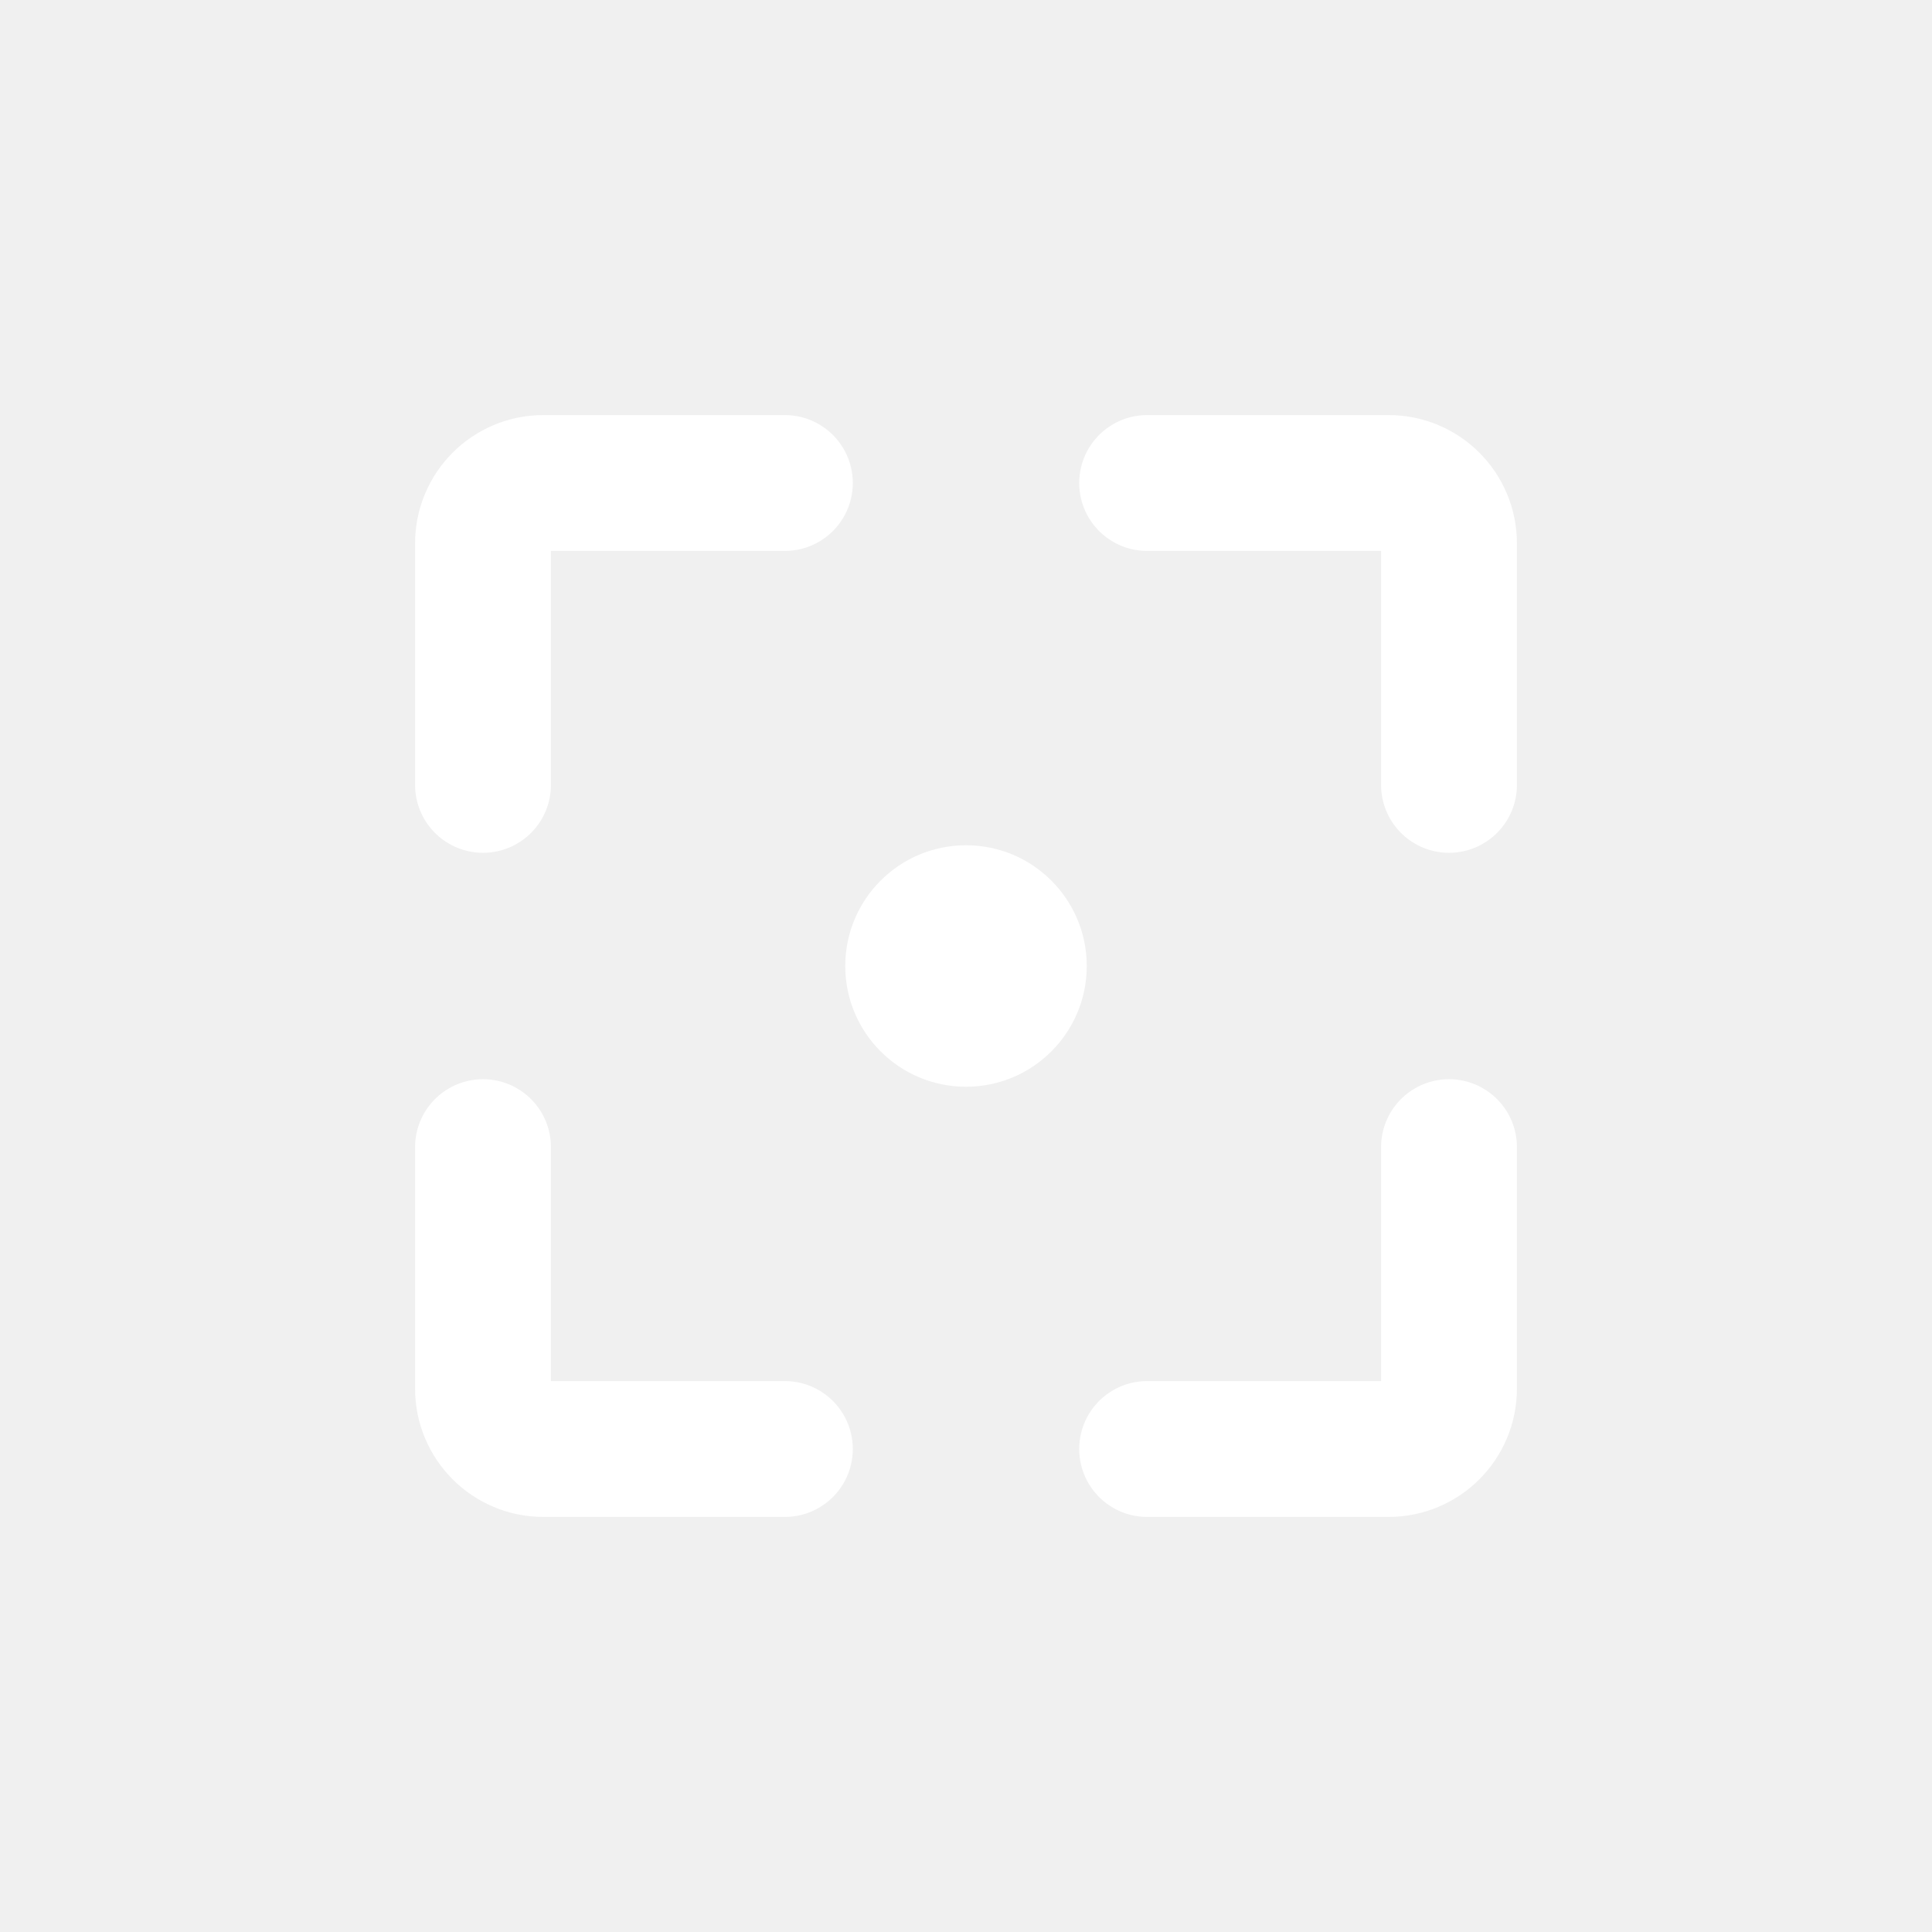
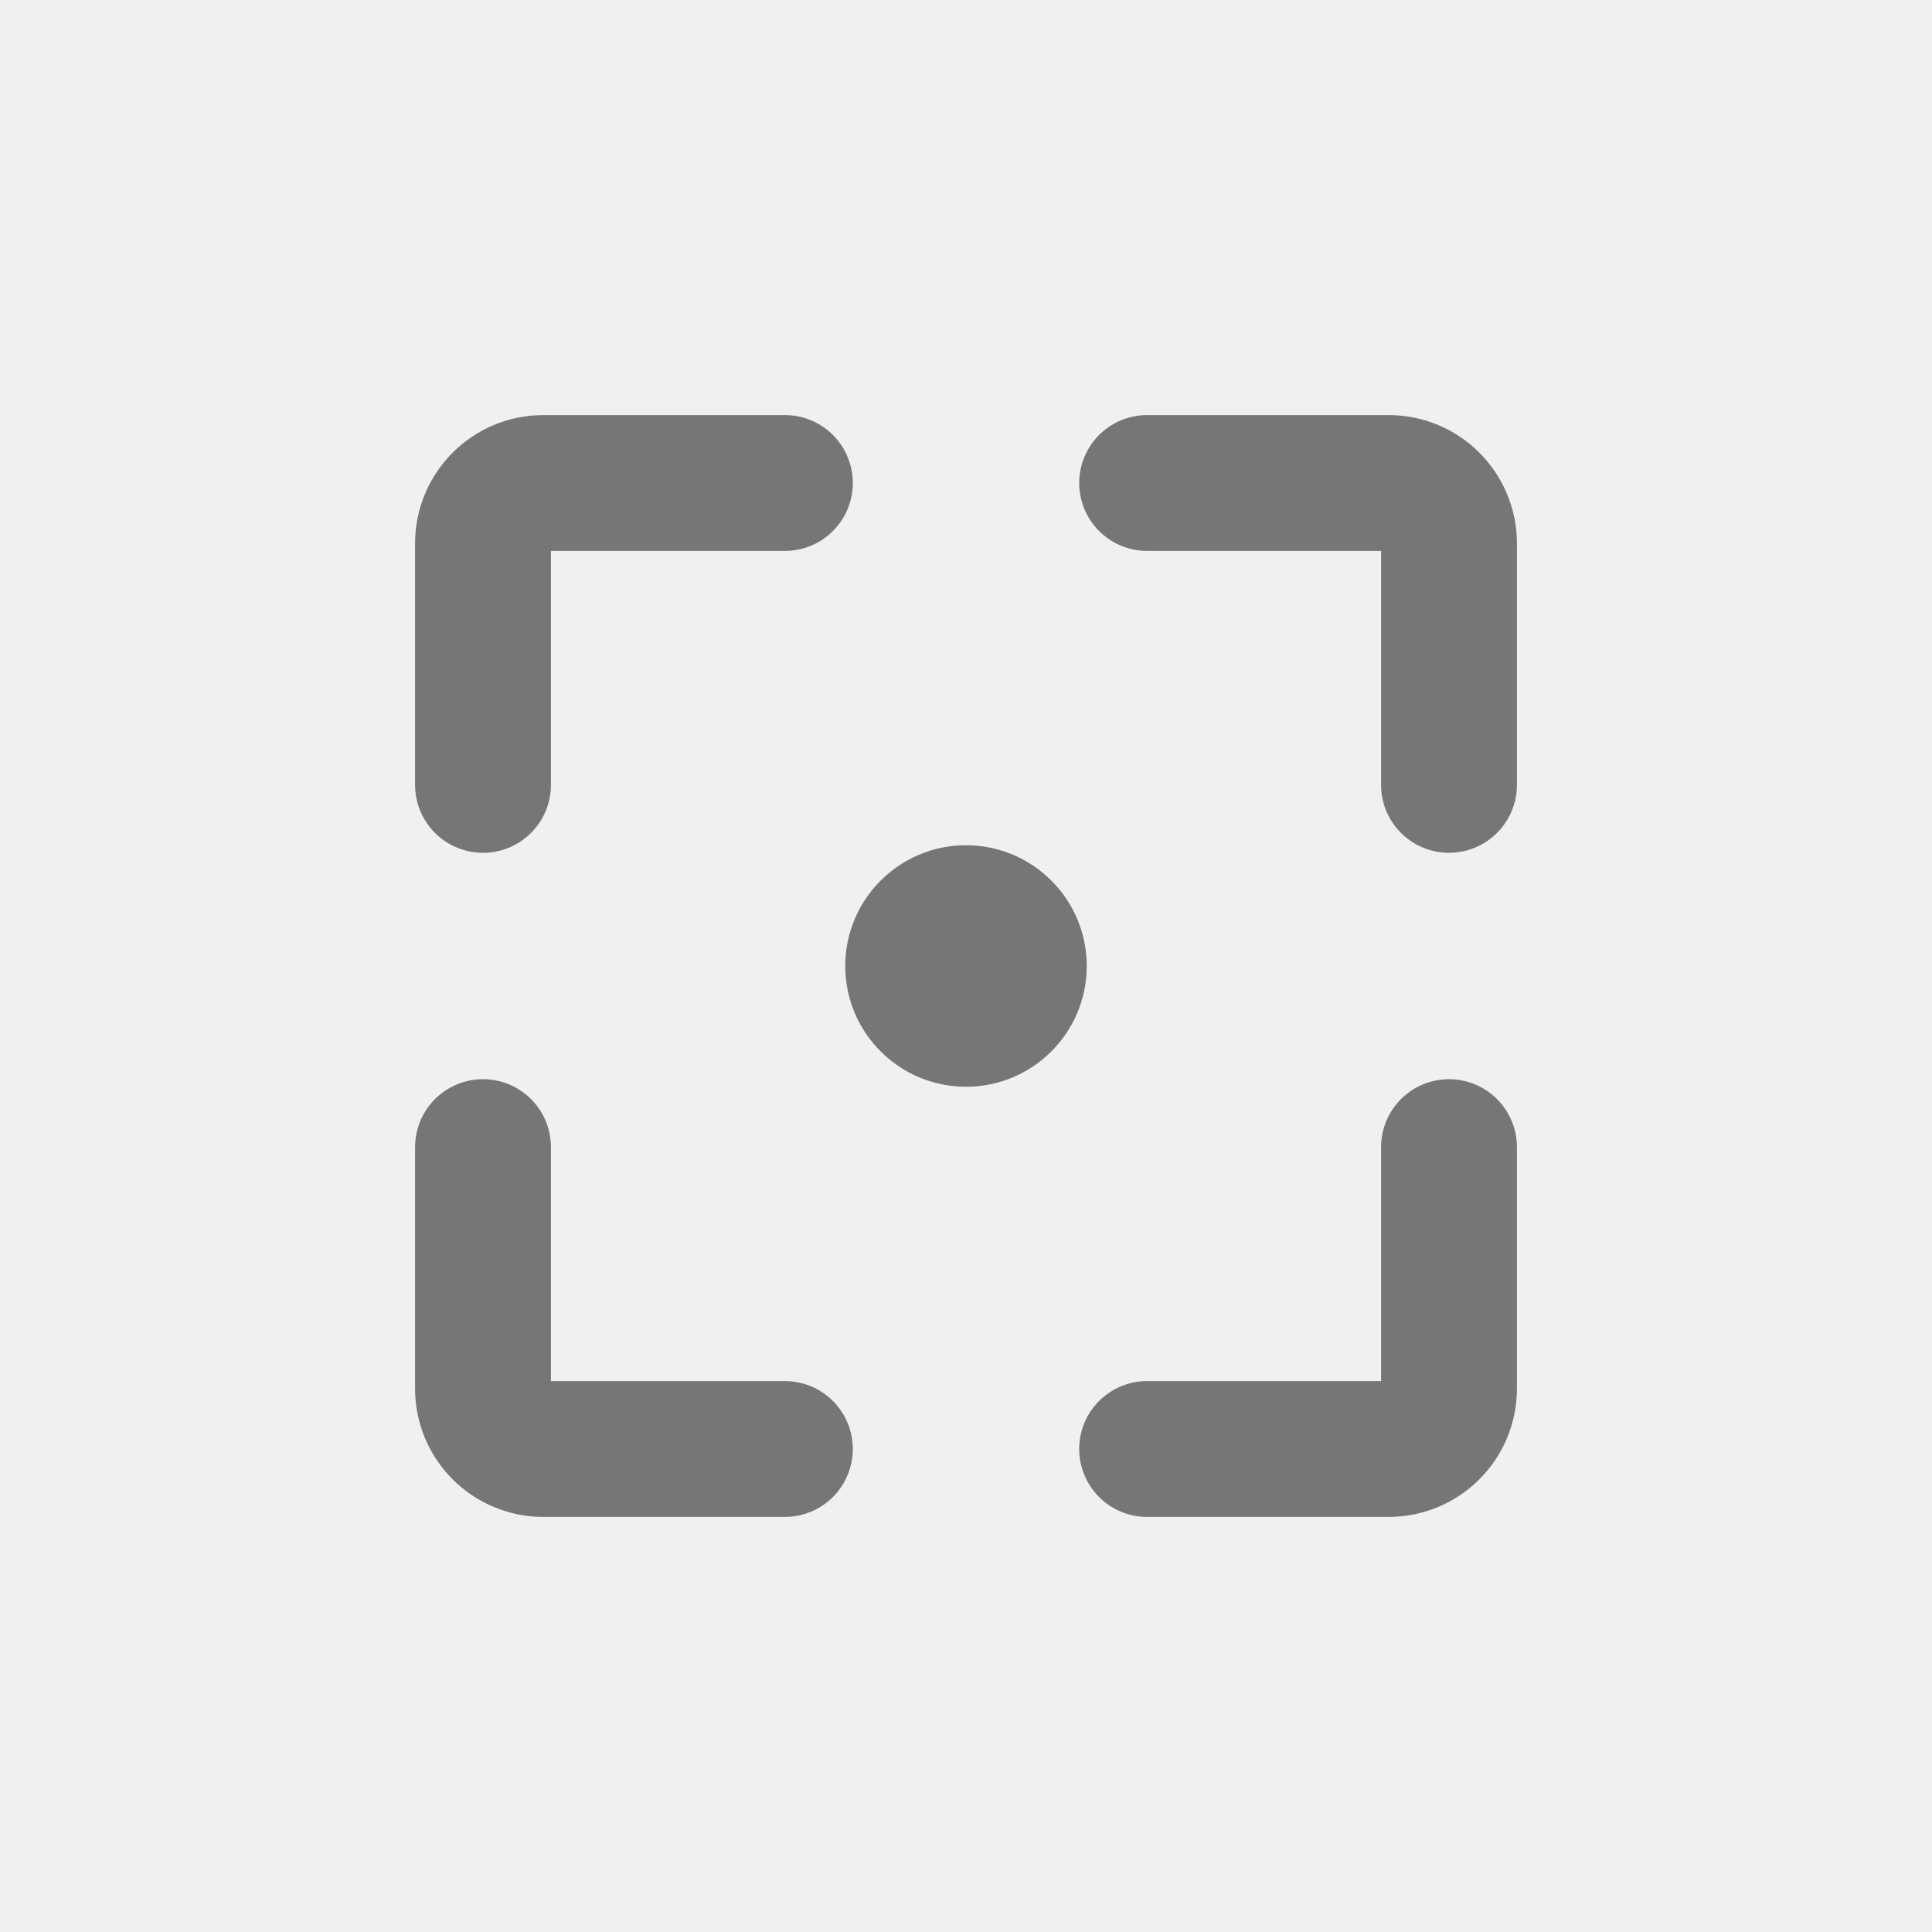
<svg xmlns="http://www.w3.org/2000/svg" width="32" height="32" viewBox="0 0 32 32">
-   <g fill="none" stroke="#ffffff" stroke-width="2.25" stroke-linecap="round" stroke-linejoin="round">
+   <g fill="none" stroke="#767676" stroke-width="2.25" stroke-linecap="round" stroke-linejoin="round">
    <path d="M8 13V9a1 1 0 0 1 1-1h4" />
    <path d="M19 8h4a1 1 0 0 1 1 1v4" />
    <path d="M24 19v4a1 1 0 0 1-1 1h-4" />
    <path d="M13 24H9a1 1 0 0 1-1-1v-4" />
  </g>
-   <circle cx="16" cy="16" r="2" fill="#ffffff" />
+   <circle cx="16" cy="16" r="2" fill="#767676" />
</svg>
